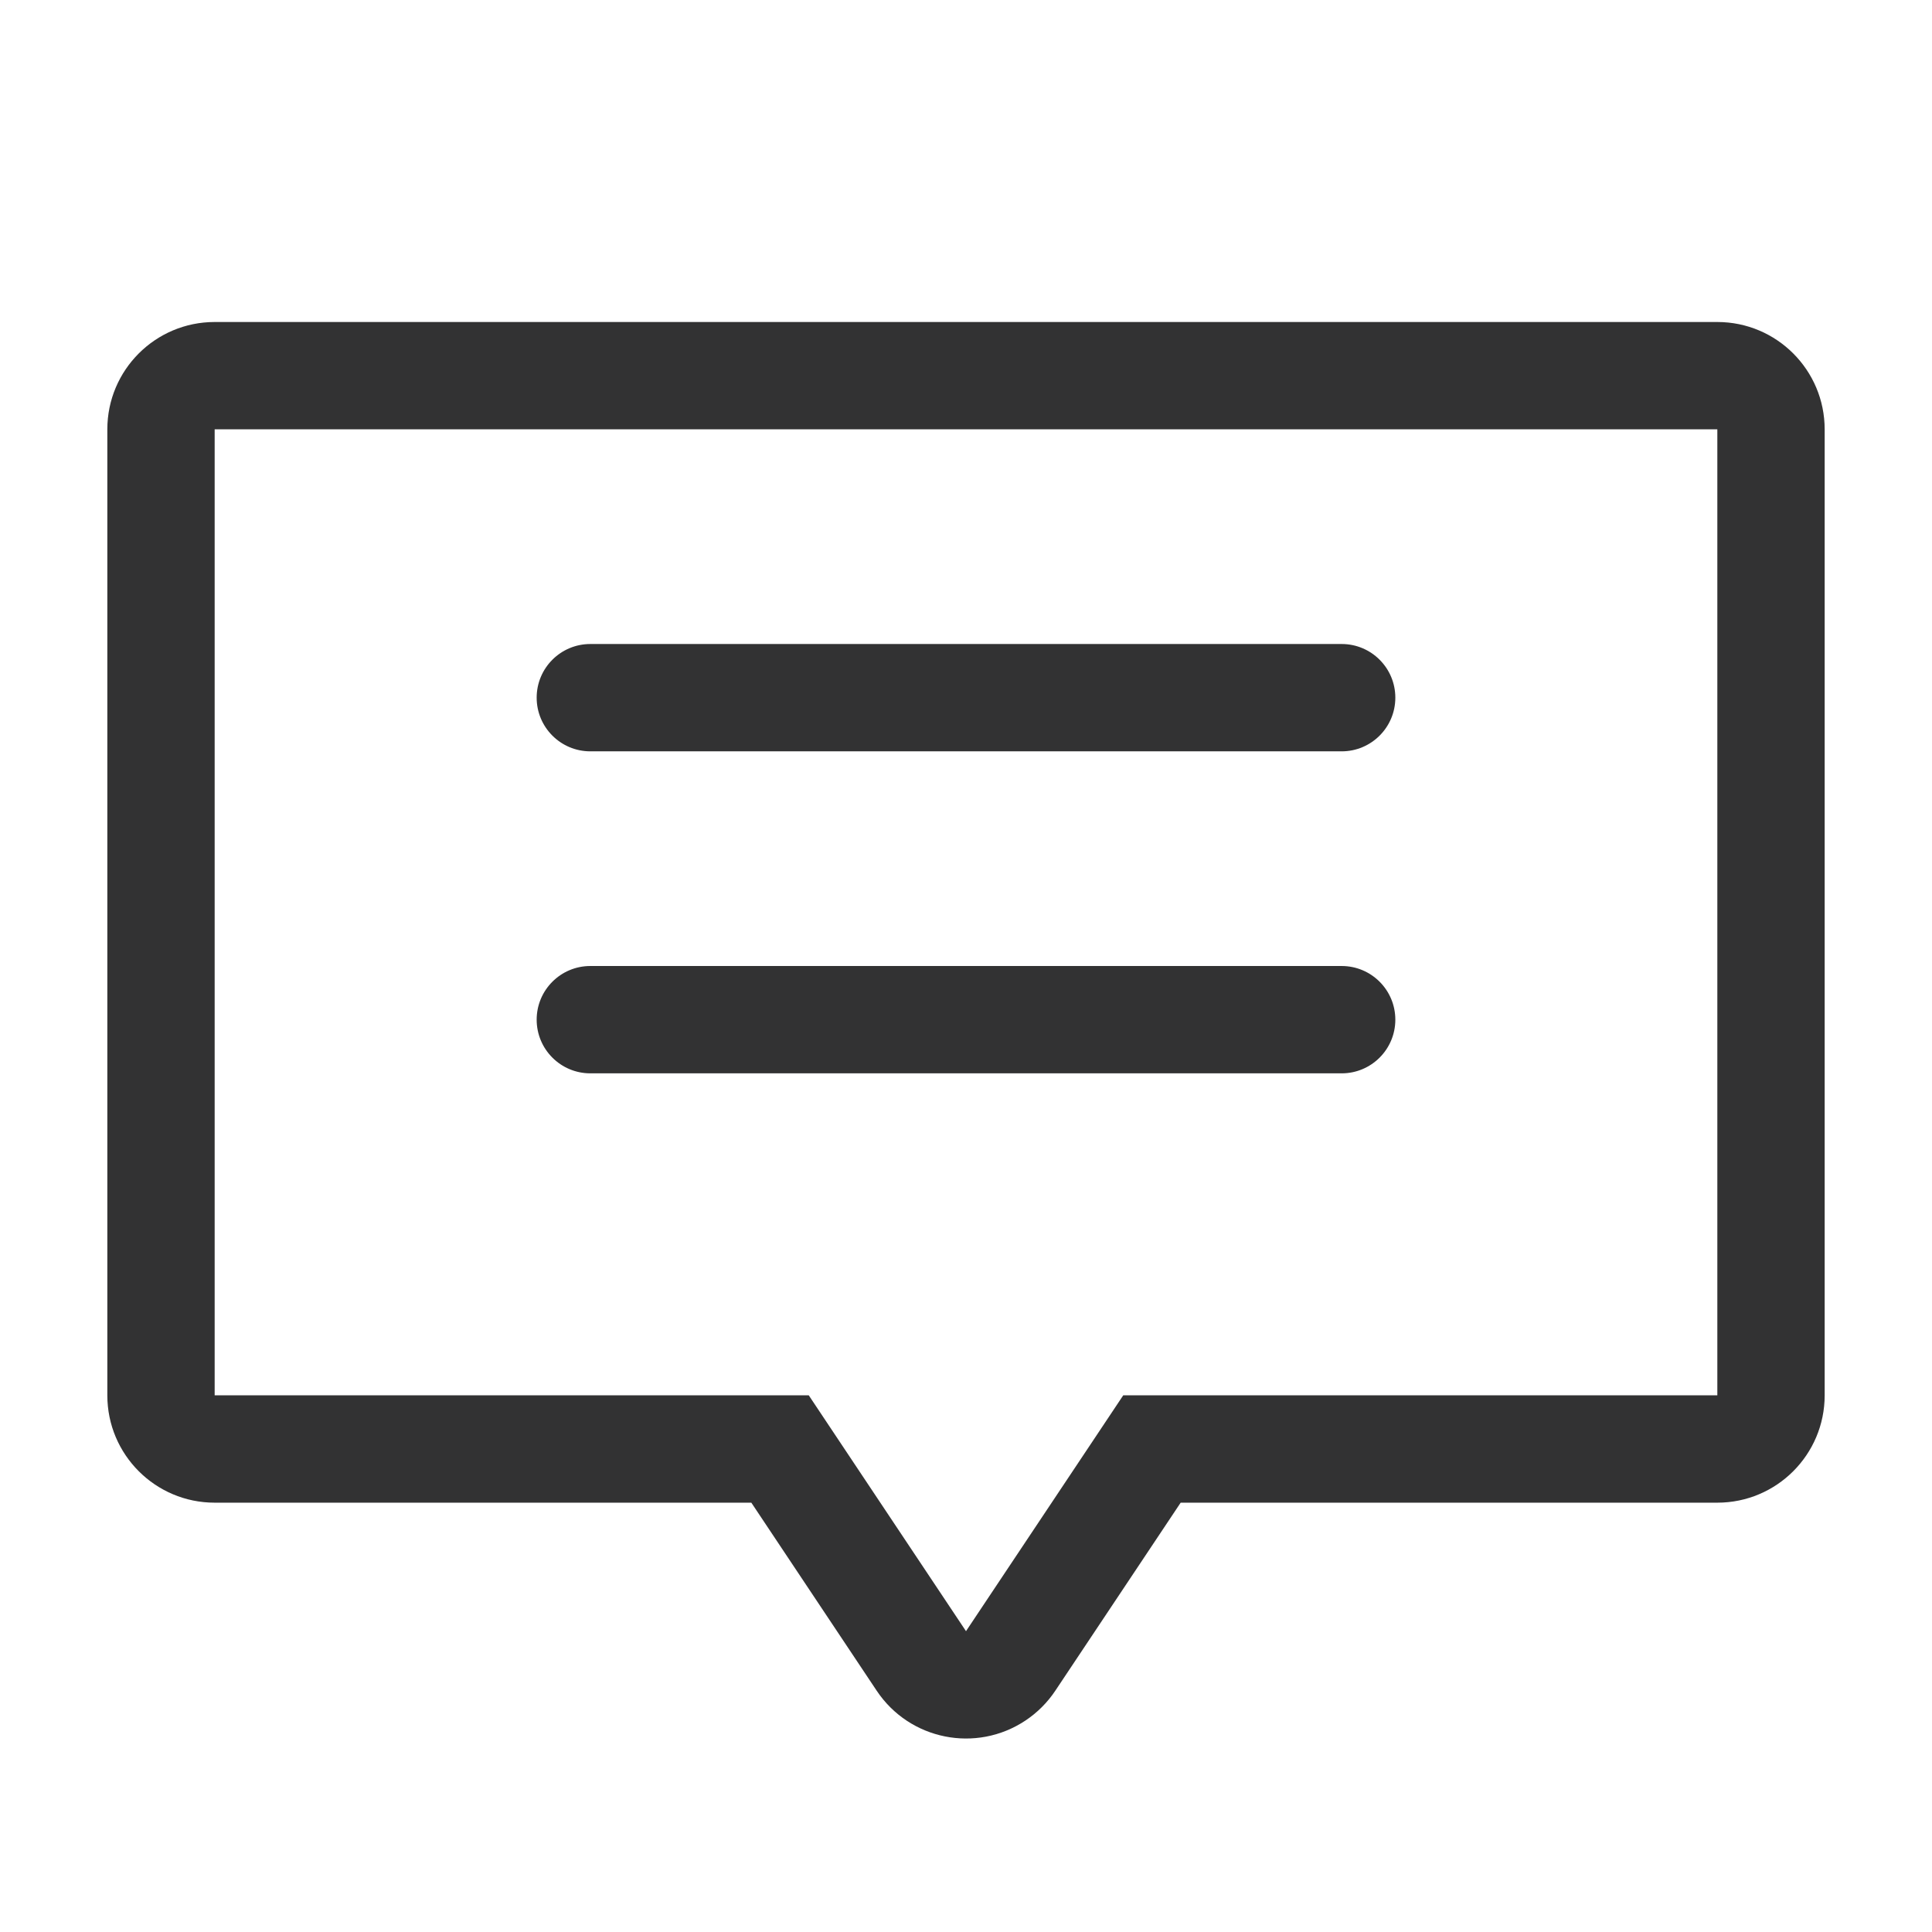
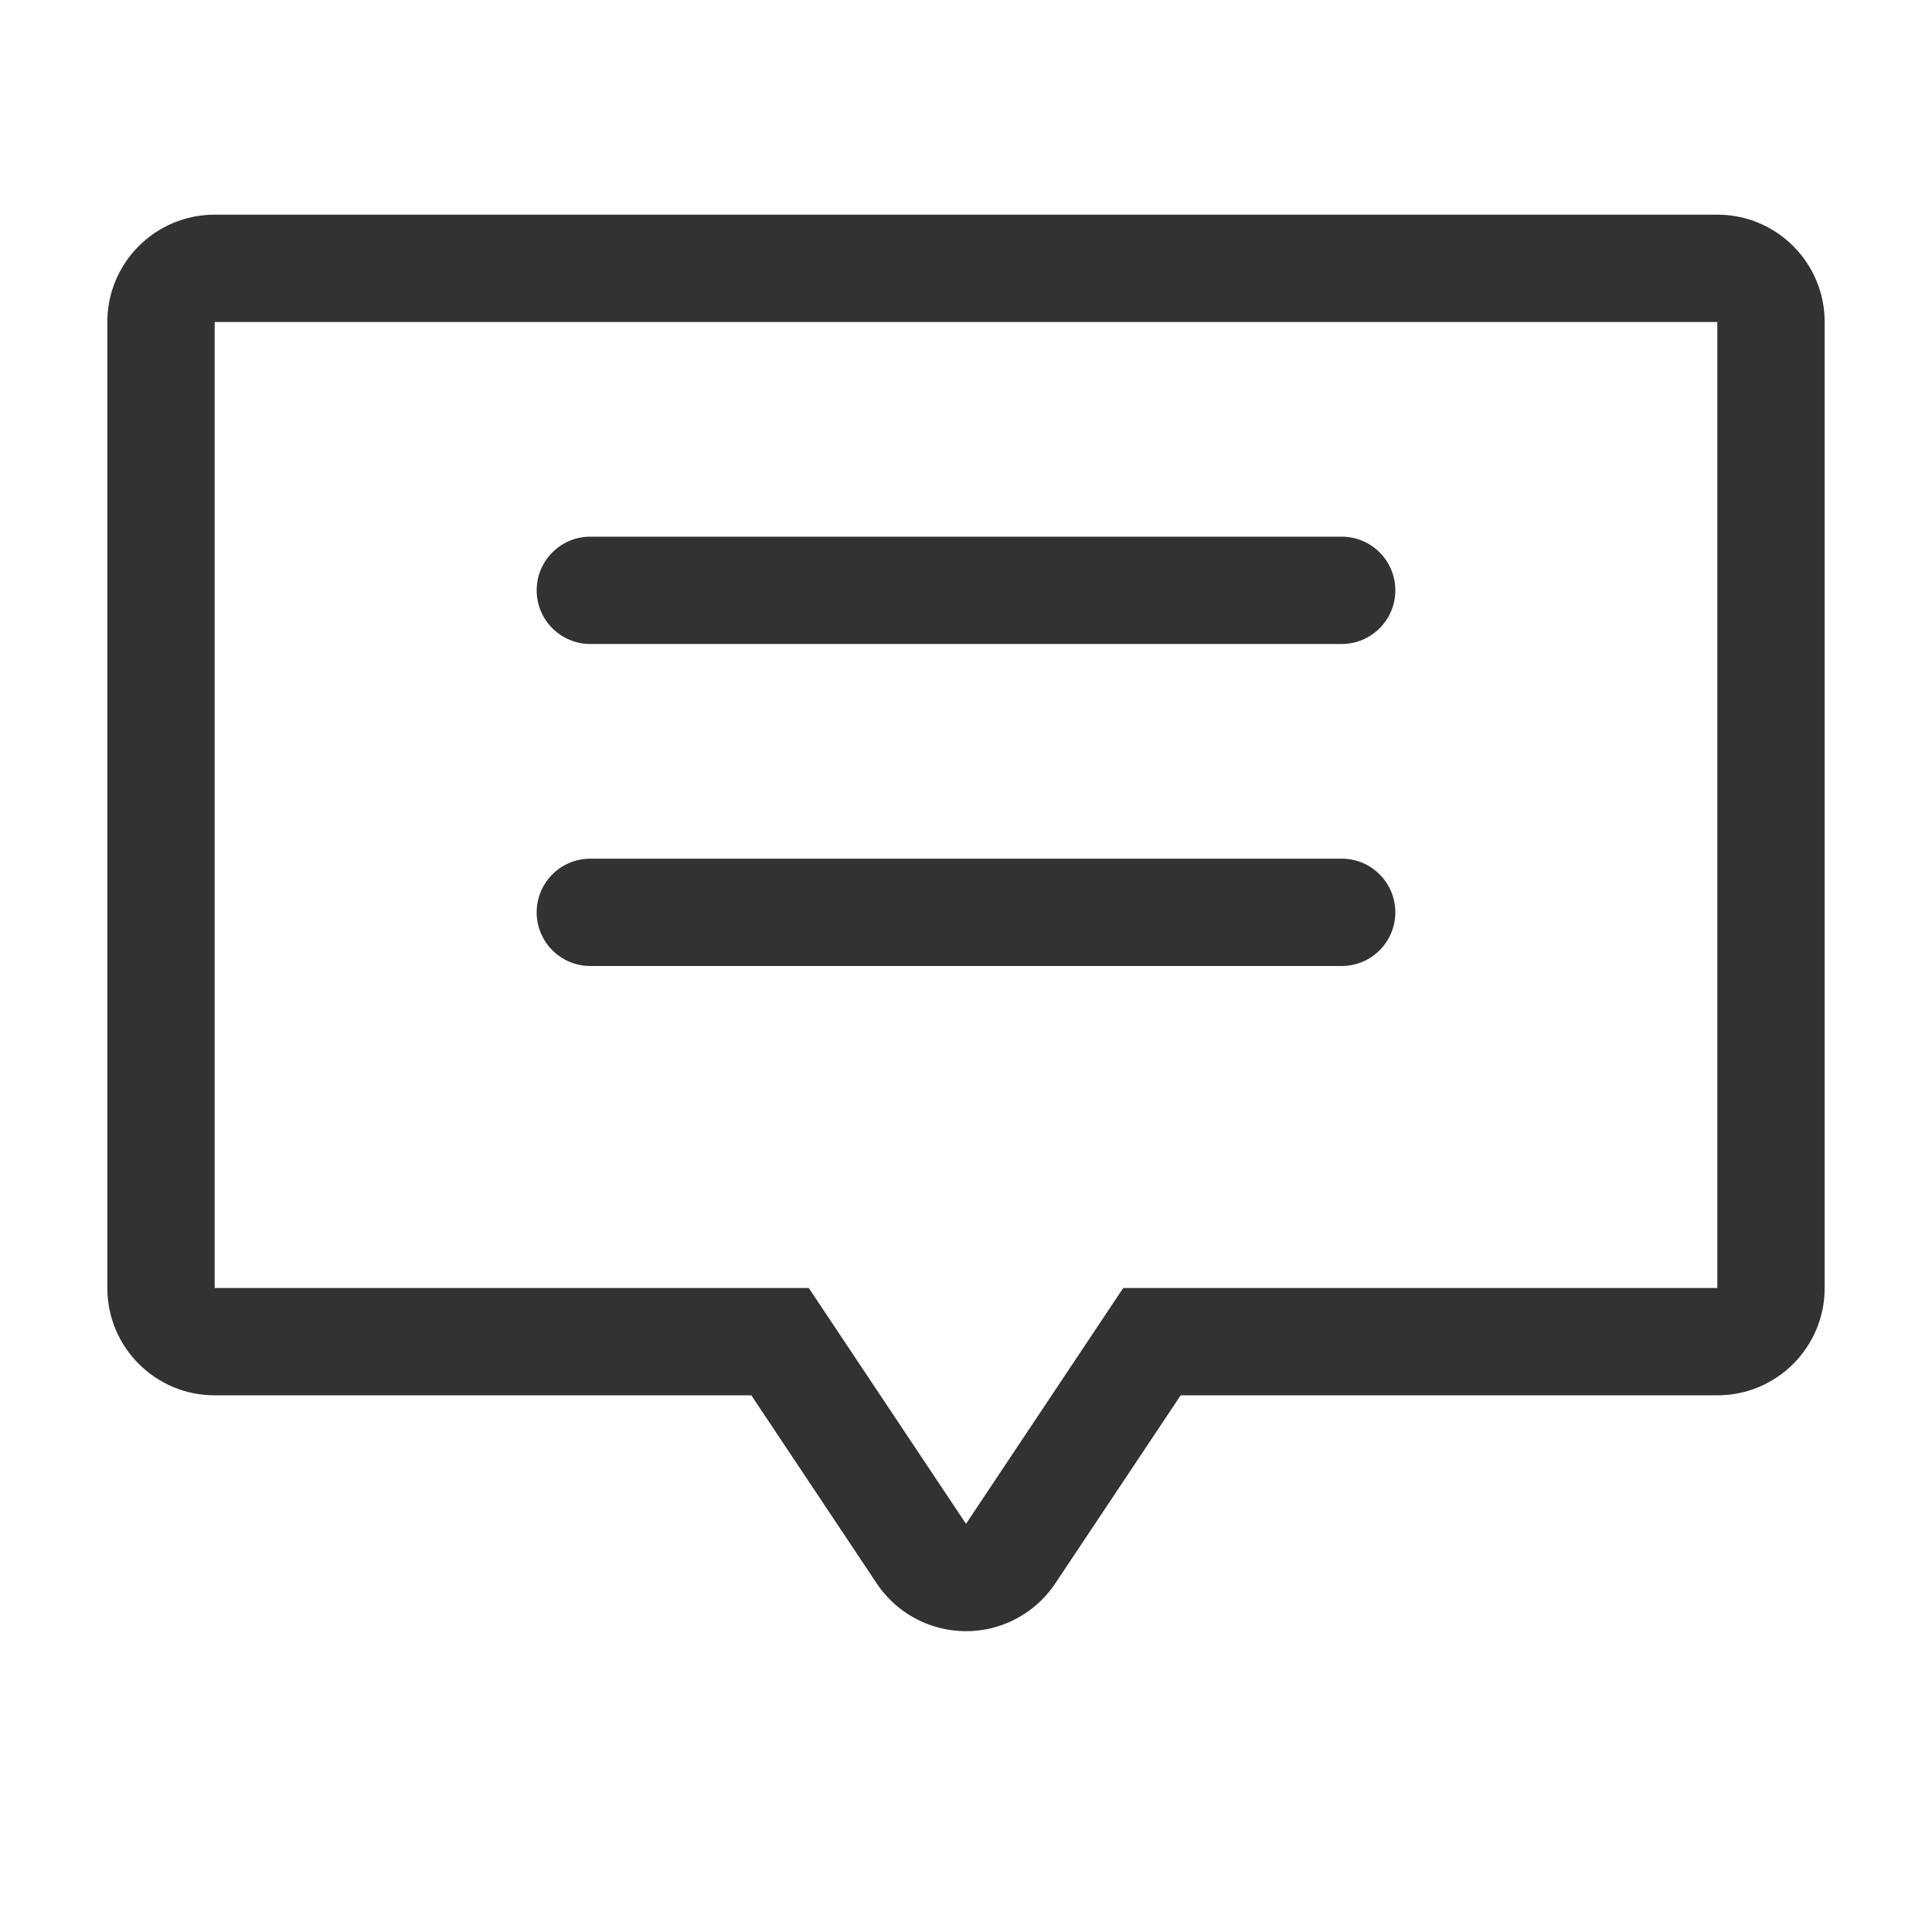
<svg xmlns="http://www.w3.org/2000/svg" width="1000" height="1000">
  <g fill="#323233" fill-rule="evenodd">
-     <path d="M500 844.294l81.379-122.068h307.51v-500H111.11v500h307.51L500 844.294zm46.225 30.816a55.556 55.556 0 0 1-15.408 15.409c-25.53 17.02-60.022 10.12-77.042-15.409l-64.886-97.329H111.11c-30.682 0-55.555-24.873-55.555-55.555v-500c0-30.683 24.873-55.556 55.555-55.556H888.89c30.682 0 55.555 24.873 55.555 55.556v500c0 30.682-24.873 55.555-55.555 55.555H611.11l-64.886 97.33z" fill-rule="nonzero" />
-     <path d="M305.556 333.337h388.888c15.342 0 27.778 12.436 27.778 27.777 0 15.342-12.436 27.778-27.778 27.778H305.556c-15.342 0-27.778-12.436-27.778-27.778 0-15.34 12.436-27.777 27.778-27.777zM305.556 500.003h388.888c15.342 0 27.778 12.437 27.778 27.778s-12.436 27.778-27.778 27.778H305.556c-15.342 0-27.778-12.437-27.778-27.778s12.436-27.778 27.778-27.778z" />
+     <path d="M500 788.734l81.379-122.068h307.51v-500H111.11v500h307.51L500 788.734zm46.225 30.816a55.556 55.556 0 0 1-15.408 15.409c-25.53 17.02-60.022 10.12-77.042-15.409l-64.886-97.329H111.11c-30.682 0-55.555-24.873-55.555-55.555v-500c0-30.683 24.873-55.556 55.555-55.556H888.89c30.682 0 55.555 24.873 55.555 55.556v500c0 30.682-24.873 55.555-55.555 55.555H611.11l-64.886 97.33z" fill-rule="nonzero" />
+     <path d="M305.556 277.777h388.888c15.342 0 27.778 12.436 27.778 27.777 0 15.342-12.436 27.778-27.778 27.778H305.556c-15.342 0-27.778-12.436-27.778-27.778 0-15.34 12.436-27.777 27.778-27.777zM305.556 444.443h388.888c15.342 0 27.778 12.437 27.778 27.778S709.786 500 694.444 500H305.556c-15.342 0-27.778-12.437-27.778-27.778s12.436-27.778 27.778-27.778z" />
  </g>
</svg>
